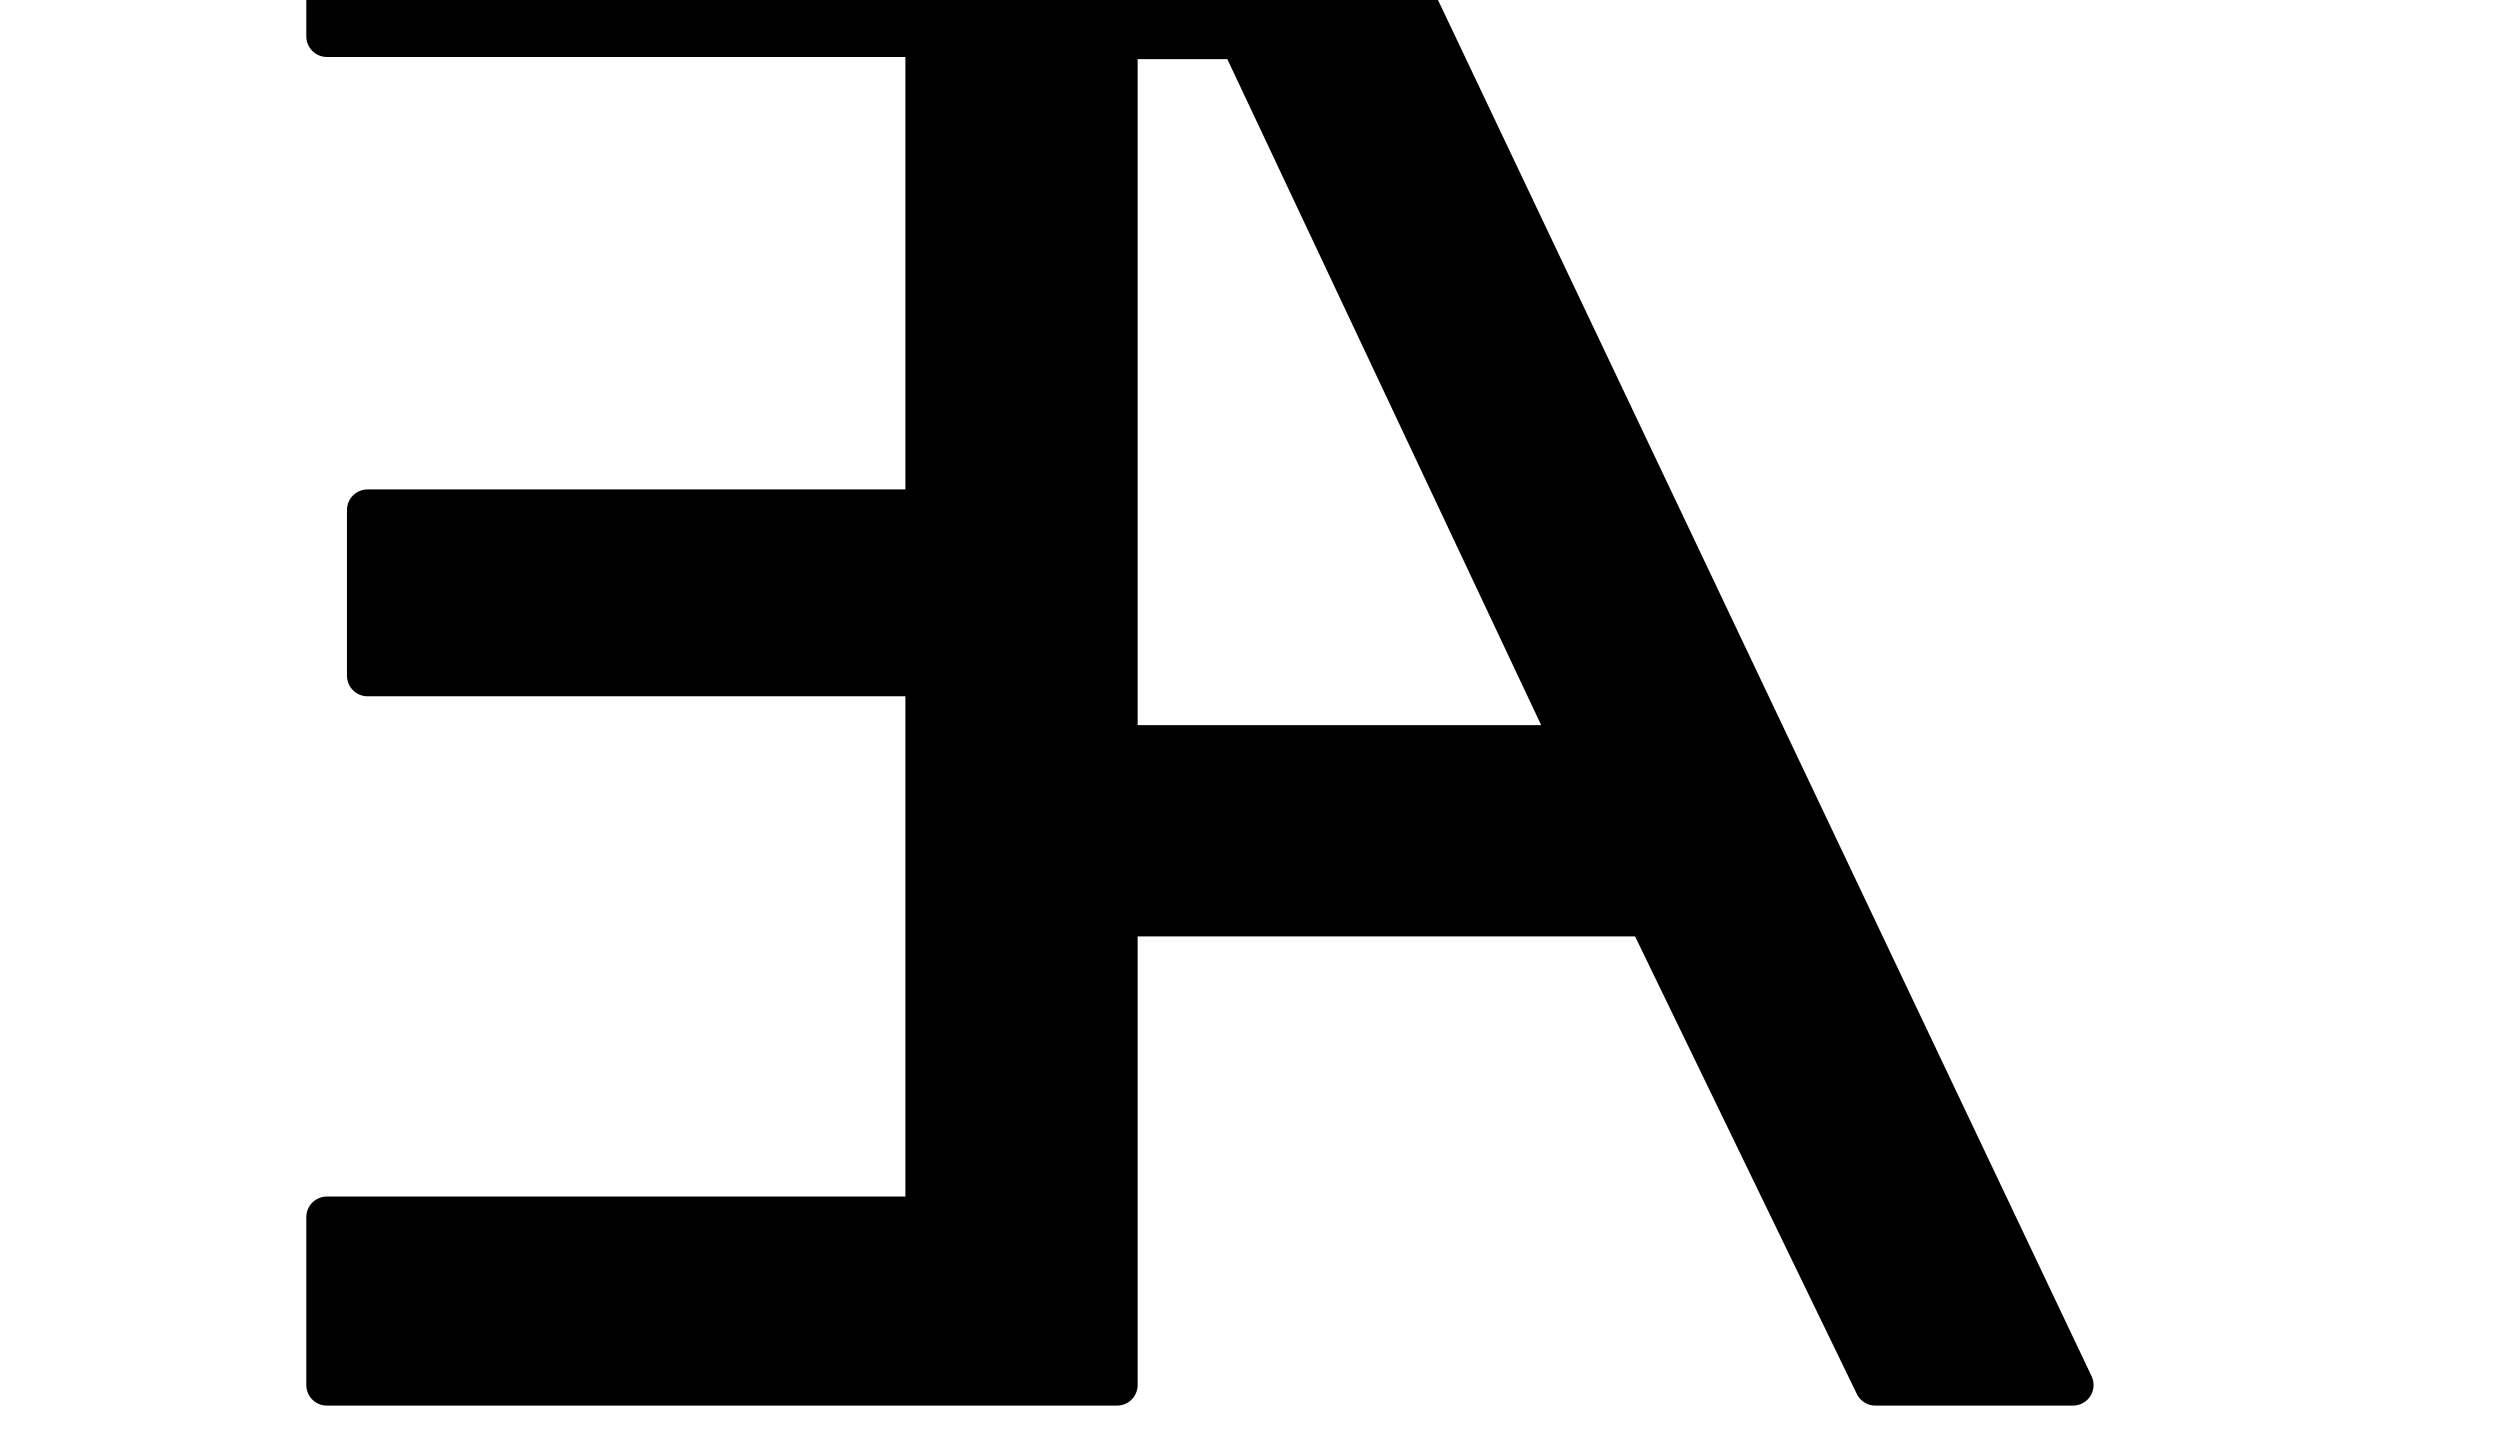
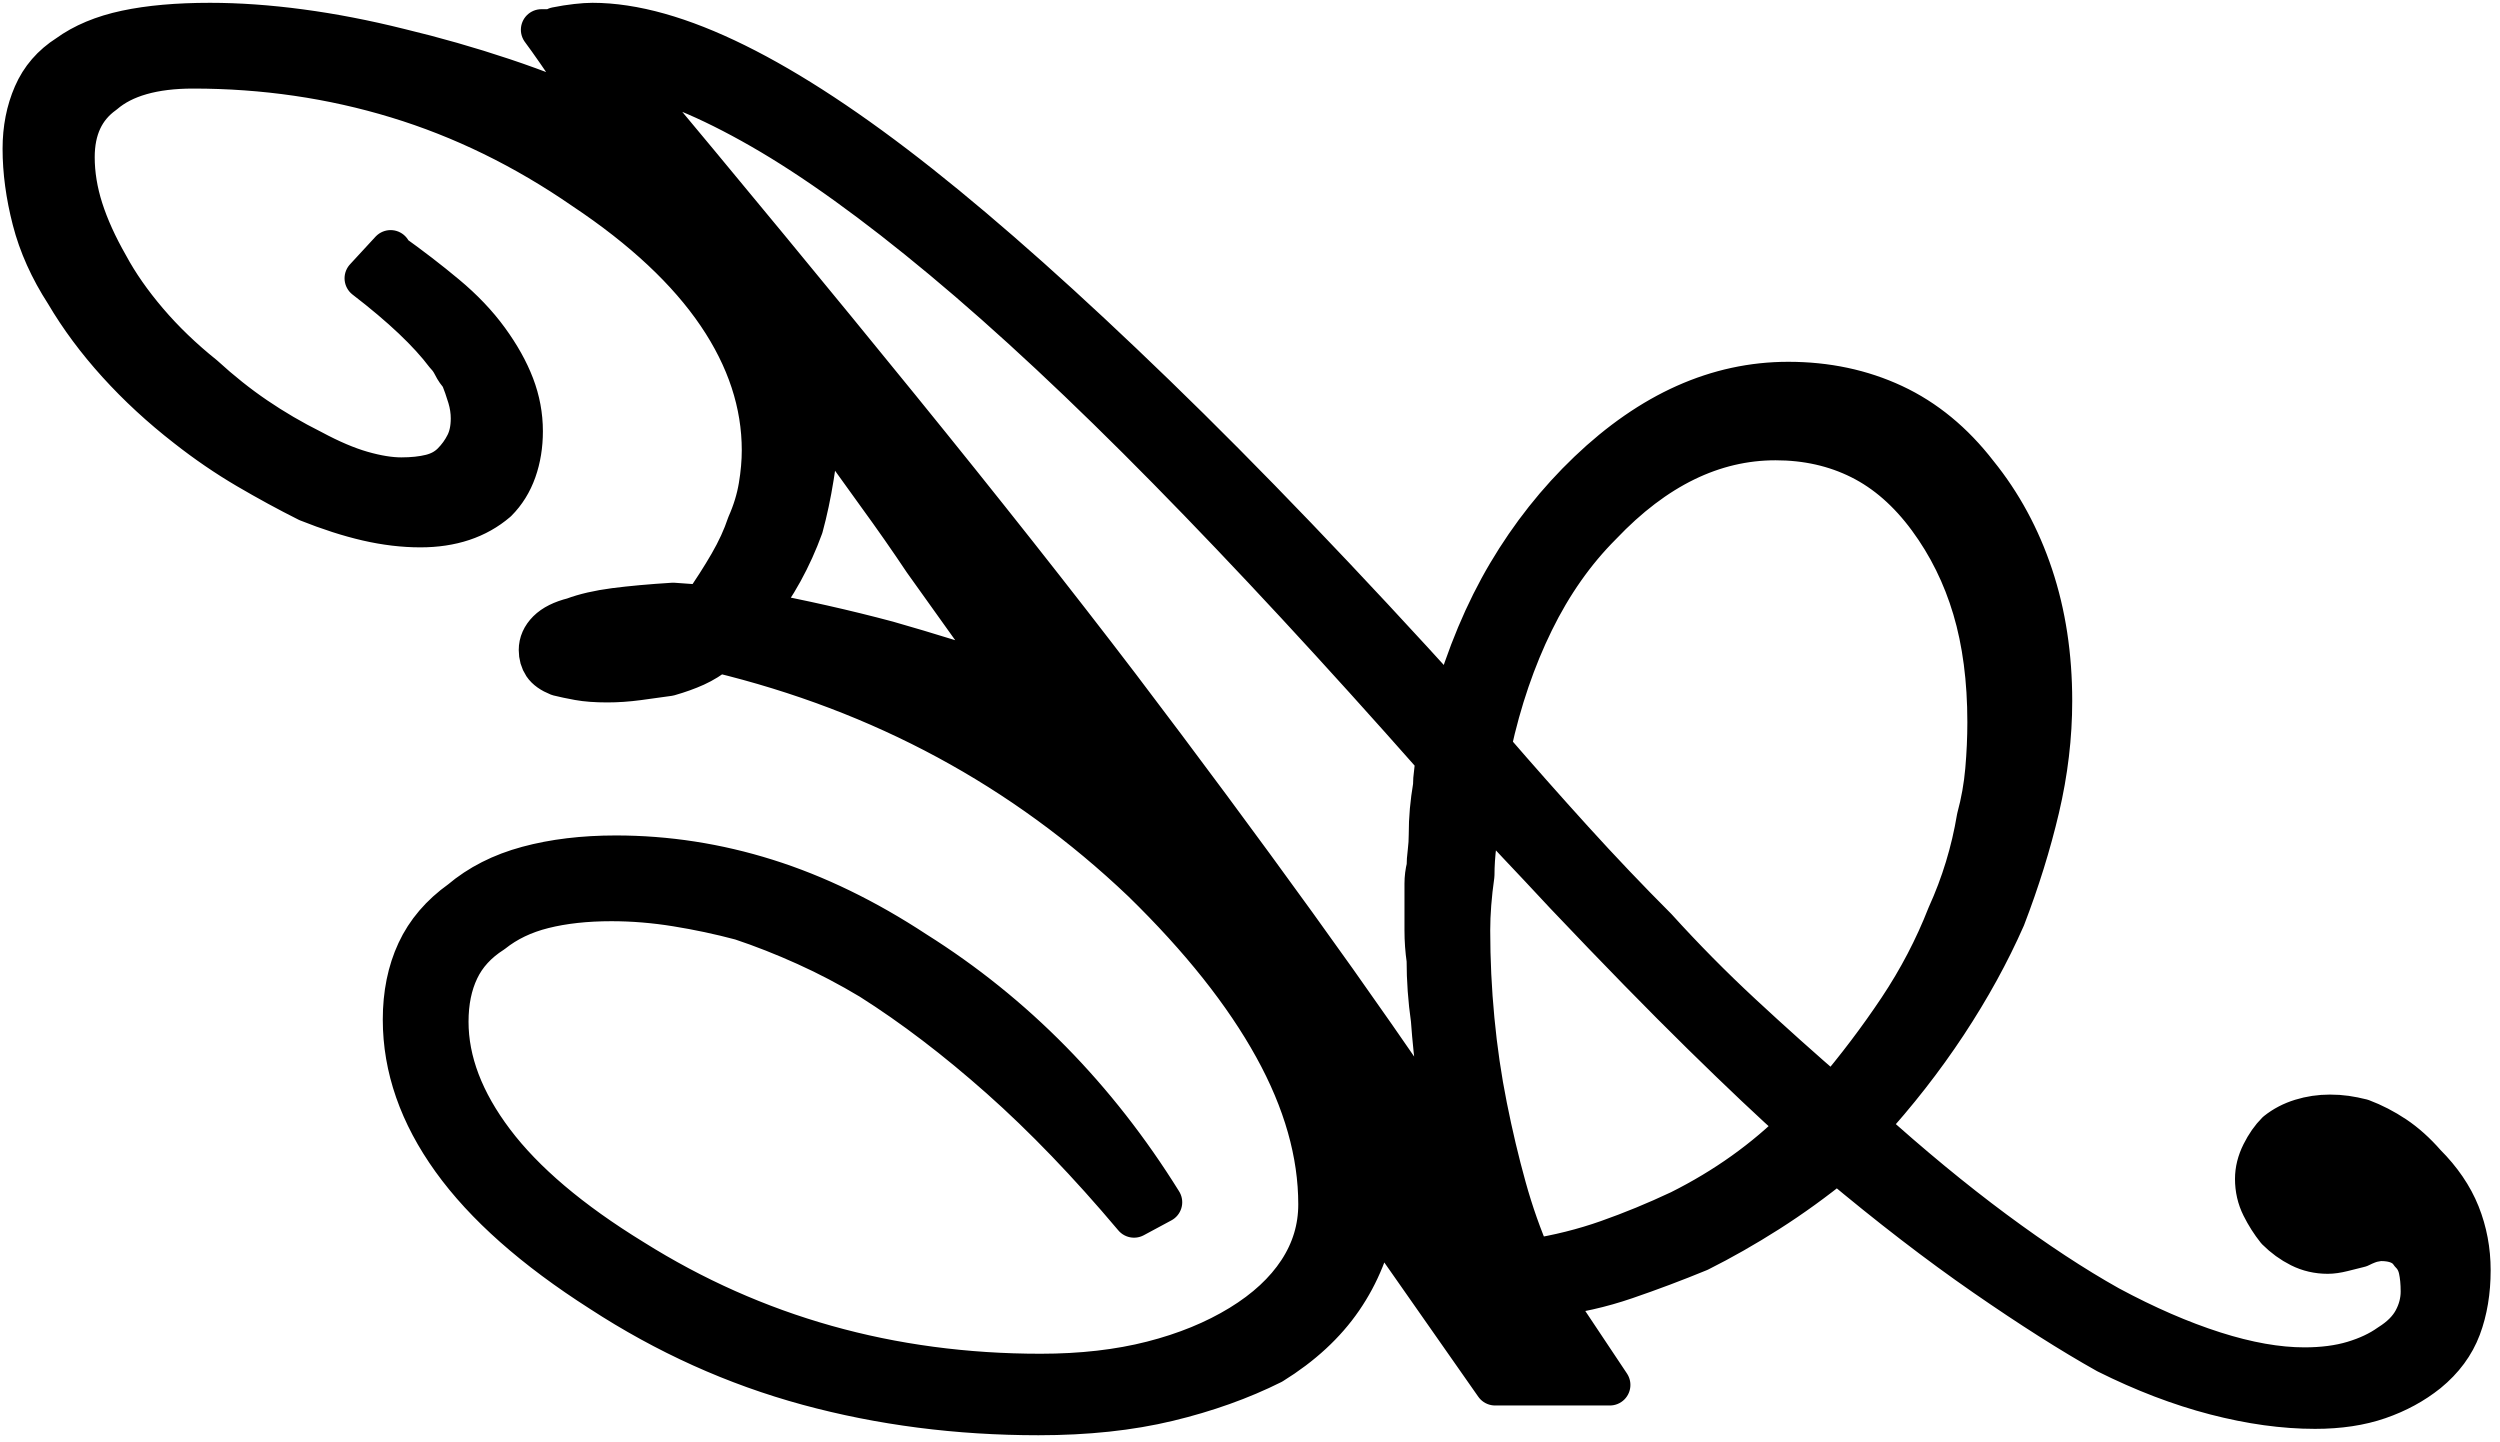
<svg xmlns="http://www.w3.org/2000/svg" width="100%" height="100%" viewBox="0 0 248 143" version="1.1" xml:space="preserve" style="fill-rule:evenodd;clip-rule:evenodd;stroke-linejoin:round;stroke-miterlimit:2;">
  <g transform="matrix(1,0,0,1,-25975.498,-20185.733)">
    <g id="Artboard4" transform="matrix(1.017506,0,0,0.888374,-180.4516,2271.18)">
      <rect x="25705.944" y="20165.549" width="243.367" height="160.52" style="fill:none;" />
      <g transform="matrix(-2.728545,0,0,3.125159,75853.252,-11411.14)">
        <g transform="matrix(75.89486,0,0,75.89486,18396.009,10153.512)">
                </g>
-         <text x="18304.783px" y="10153.512px" style="font-family:'English157BT-Regular', 'English 157';font-weight:500;font-size:75.895px;stroke:black;stroke-width:1.47px;">Æ</text>
+         <path d="M18325.806 10132.869L18325.806 10132.793Q18325.275 10133.400 18324.554 10134.159Q18323.833 10134.918 18322.846 10135.980Q18320.038 10138.940 18317.951 10140.989Q18315.864 10143.038 18314.498 10144.253Q18315.408 10145.164 18316.471 10145.923Q18317.533 10146.681 18318.748 10147.289Q18320.038 10147.896 18321.328 10148.351Q18322.618 10148.807 18324.060 10149.034Q18324.592 10147.820 18324.971 10146.454Q18325.351 10145.088 18325.654 10143.570Q18325.958 10142.052 18326.109 10140.458Q18326.261 10138.864 18326.261 10137.270Q18326.261 10136.815 18326.223 10136.322Q18326.185 10135.828 18326.109 10135.297Q18326.109 10134.766 18326.034 10134.159Q18325.958 10133.552 18325.806 10132.869M18325.502 10130.744L18325.502 10130.668Q18324.971 10128.239 18323.984 10126.228Q18322.998 10124.217 18321.556 10122.775Q18320.114 10121.257 18318.558 10120.498Q18317.002 10119.739 18315.332 10119.739Q18313.663 10119.739 18312.297 10120.422Q18310.930 10121.105 18309.868 10122.547Q18308.805 10123.989 18308.274 10125.772Q18307.743 10127.556 18307.743 10129.833Q18307.743 10130.668 18307.819 10131.540Q18307.895 10132.413 18308.122 10133.248Q18308.274 10134.159 18308.540 10135.032Q18308.805 10135.904 18309.185 10136.739Q18309.868 10138.485 18310.930 10140.079Q18311.993 10141.672 18313.283 10143.190Q18314.953 10141.748 18316.547 10140.268Q18318.141 10138.788 18319.583 10137.195Q18321.100 10135.677 18322.580 10134.045Q18324.060 10132.413 18325.502 10130.744M18349.409 10118.980L18349.409 10118.904Q18348.347 10120.422 18347.436 10121.674Q18346.525 10122.926 18345.766 10124.065Q18345.007 10125.127 18344.248 10126.190Q18343.489 10127.252 18342.730 10128.315Q18343.793 10127.935 18344.894 10127.594Q18345.994 10127.252 18347.057 10126.949Q18348.195 10126.645 18349.371 10126.380Q18350.548 10126.114 18351.762 10125.886Q18351.231 10125.203 18350.813 10124.444Q18350.396 10123.685 18350.092 10122.850Q18349.865 10122.016 18349.713 10121.067Q18349.561 10120.118 18349.409 10118.980M18364.816 10113.060L18364.816 10112.984L18365.727 10113.971Q18364.740 10114.730 18364.019 10115.413Q18363.298 10116.096 18362.843 10116.703Q18362.691 10116.855 18362.577 10117.082Q18362.463 10117.310 18362.311 10117.462Q18362.160 10117.841 18362.046 10118.221Q18361.932 10118.600 18361.932 10118.980Q18361.932 10119.511 18362.122 10119.891Q18362.311 10120.270 18362.615 10120.574Q18362.919 10120.877 18363.374 10120.991Q18363.829 10121.105 18364.436 10121.105Q18365.044 10121.105 18365.841 10120.877Q18366.637 10120.649 18367.624 10120.118Q18368.687 10119.587 18369.635 10118.942Q18370.584 10118.297 18371.495 10117.462Q18372.633 10116.551 18373.506 10115.527Q18374.379 10114.502 18374.910 10113.515Q18375.517 10112.453 18375.821 10111.504Q18376.124 10110.555 18376.124 10109.645Q18376.124 10108.886 18375.859 10108.317Q18375.593 10107.747 18375.062 10107.368Q18374.531 10106.912 18373.734 10106.685Q18372.937 10106.457 18371.874 10106.457Q18368.079 10106.457 18364.588 10107.520Q18361.097 10108.582 18357.909 10110.783Q18354.722 10112.908 18353.128 10115.261Q18351.534 10117.614 18351.534 10120.118Q18351.534 10120.725 18351.648 10121.408Q18351.762 10122.091 18352.066 10122.775Q18352.293 10123.458 18352.711 10124.179Q18353.128 10124.900 18353.659 10125.659L18354.722 10125.583Q18355.936 10125.659 18356.809 10125.772Q18357.682 10125.886 18358.289 10126.114Q18358.896 10126.266 18359.200 10126.569Q18359.503 10126.873 18359.503 10127.252Q18359.503 10127.556 18359.352 10127.784Q18359.200 10128.011 18358.820 10128.163Q18358.517 10128.239 18358.099 10128.315Q18357.682 10128.391 18357.075 10128.391Q18356.543 10128.391 18355.974 10128.315Q18355.405 10128.239 18354.874 10128.163Q18354.342 10128.011 18353.925 10127.822Q18353.508 10127.632 18353.128 10127.328Q18348.726 10128.391 18344.931 10130.440Q18341.137 10132.489 18337.949 10135.525Q18334.837 10138.561 18333.244 10141.445Q18331.650 10144.329 18331.650 10147.061Q18331.650 10148.351 18332.371 10149.452Q18333.092 10150.552 18334.458 10151.387Q18335.824 10152.222 18337.608 10152.677Q18339.391 10153.133 18341.592 10153.133Q18345.615 10153.133 18349.257 10152.108Q18352.900 10151.083 18356.164 10149.034Q18359.503 10146.985 18361.135 10144.822Q18362.767 10142.659 18362.767 10140.534Q18362.767 10139.471 18362.387 10138.675Q18362.008 10137.878 18361.173 10137.346Q18360.414 10136.739 18359.352 10136.474Q18358.289 10136.208 18356.923 10136.208Q18355.784 10136.208 18354.608 10136.398Q18353.432 10136.587 18352.293 10136.891Q18351.155 10137.270 18349.978 10137.802Q18348.802 10138.333 18347.664 10139.016Q18345.387 10140.458 18343.034 10142.545Q18340.681 10144.632 18338.253 10147.516L18337.266 10146.985Q18339.012 10144.177 18341.213 10141.938Q18343.414 10139.699 18346.070 10138.029Q18348.726 10136.284 18351.383 10135.449Q18354.039 10134.614 18356.771 10134.614Q18358.517 10134.614 18359.921 10134.994Q18361.325 10135.373 18362.311 10136.208Q18363.374 10136.967 18363.867 10138.029Q18364.361 10139.092 18364.361 10140.458Q18364.361 10143.038 18362.615 10145.467Q18360.869 10147.896 18357.302 10150.173Q18353.811 10152.449 18349.903 10153.512Q18345.994 10154.575 18341.668 10154.575Q18339.088 10154.575 18337.038 10154.081Q18334.989 10153.588 18333.320 10152.753Q18331.726 10151.766 18330.815 10150.438Q18329.904 10149.110 18329.601 10147.440L18325.351 10153.512L18321.252 10153.512L18323.377 10150.324Q18322.011 10150.173 18320.683 10149.717Q18319.355 10149.262 18318.065 10148.731Q18316.850 10148.123 18315.598 10147.327Q18314.346 10146.530 18313.131 10145.543Q18310.323 10147.896 18307.857 10149.603Q18305.390 10151.311 18303.493 10152.374Q18301.520 10153.360 18299.622 10153.854Q18297.725 10154.347 18296.055 10154.347Q18294.765 10154.347 18293.778 10154.005Q18292.792 10153.664 18292.033 10153.057Q18291.198 10152.374 18290.856 10151.463Q18290.515 10150.552 18290.515 10149.414Q18290.515 10148.351 18290.894 10147.402Q18291.274 10146.454 18292.109 10145.619Q18292.640 10145.012 18293.209 10144.632Q18293.778 10144.253 18294.385 10144.025Q18294.689 10143.949 18294.955 10143.911Q18295.220 10143.873 18295.524 10143.873Q18296.055 10143.873 18296.548 10144.025Q18297.042 10144.177 18297.421 10144.480Q18297.725 10144.784 18297.952 10145.239Q18298.180 10145.695 18298.180 10146.150Q18298.180 10146.681 18297.952 10147.137Q18297.725 10147.592 18297.421 10147.972Q18297.042 10148.351 18296.586 10148.579Q18296.131 10148.807 18295.600 10148.807Q18295.372 10148.807 18295.068 10148.731Q18294.765 10148.655 18294.461 10148.579Q18294.158 10148.427 18293.968 10148.389Q18293.778 10148.351 18293.702 10148.351Q18293.323 10148.351 18293.057 10148.465Q18292.792 10148.579 18292.640 10148.807Q18292.412 10149.034 18292.336 10149.376Q18292.260 10149.717 18292.260 10150.173Q18292.260 10150.704 18292.526 10151.197Q18292.792 10151.691 18293.399 10152.070Q18293.930 10152.449 18294.689 10152.677Q18295.448 10152.905 18296.435 10152.905Q18297.877 10152.905 18299.660 10152.336Q18301.444 10151.766 18303.417 10150.704Q18305.314 10149.641 18307.515 10148.010Q18309.716 10146.378 18312.069 10144.253Q18310.475 10142.507 18309.223 10140.610Q18307.971 10138.712 18307.136 10136.815Q18306.377 10134.842 18305.921 10132.907Q18305.466 10130.971 18305.466 10129.074Q18305.466 10126.645 18306.149 10124.596Q18306.832 10122.547 18308.122 10120.953Q18309.413 10119.283 18311.120 10118.486Q18312.828 10117.690 18314.877 10117.690Q18316.774 10117.690 18318.558 10118.486Q18320.341 10119.283 18322.011 10120.877Q18323.681 10122.471 18324.895 10124.520Q18326.109 10126.569 18326.868 10129.226Q18332.712 10122.775 18337.494 10118.145Q18342.275 10113.515 18345.918 10110.631Q18349.561 10107.747 18352.483 10106.305Q18355.405 10104.863 18357.606 10104.863Q18357.834 10104.863 18358.175 10104.901Q18358.517 10104.939 18358.896 10105.015Q18359.048 10105.091 18359.200 10105.091Q18359.352 10105.091 18359.427 10105.091Q18359.200 10105.395 18358.858 10105.888Q18358.517 10106.381 18358.061 10107.064Q18357.758 10107.444 18357.530 10107.747Q18357.302 10108.051 18357.151 10108.279Q18358.972 10107.444 18360.794 10106.837Q18362.615 10106.229 18364.512 10105.774Q18366.334 10105.319 18368.041 10105.091Q18369.749 10104.863 18371.267 10104.863Q18373.013 10104.863 18374.265 10105.129Q18375.517 10105.395 18376.352 10106.002Q18377.187 10106.533 18377.566 10107.406Q18377.946 10108.279 18377.946 10109.341Q18377.946 10110.555 18377.604 10111.884Q18377.263 10113.212 18376.428 10114.502Q18375.669 10115.792 18374.568 10117.007Q18373.468 10118.221 18372.102 10119.283Q18371.039 10120.118 18369.939 10120.763Q18368.838 10121.408 18367.776 10121.940Q18366.637 10122.395 18365.651 10122.623Q18364.664 10122.850 18363.753 10122.850Q18362.919 10122.850 18362.236 10122.623Q18361.552 10122.395 18361.021 10121.940Q18360.566 10121.484 18360.338 10120.839Q18360.110 10120.194 18360.110 10119.435Q18360.110 10118.600 18360.414 10117.803Q18360.718 10117.007 18361.325 10116.172Q18361.932 10115.337 18362.843 10114.578Q18363.753 10113.819 18364.816 10113.060M18356.467 10106.685L18356.467 10106.609Q18354.418 10106.988 18351.572 10108.620Q18348.726 10110.252 18345.083 10113.288Q18341.440 10116.323 18337.038 10120.801Q18332.636 10125.279 18327.476 10131.123Q18327.476 10131.351 18327.514 10131.616Q18327.551 10131.882 18327.551 10132.110Q18327.627 10132.565 18327.665 10132.982Q18327.703 10133.400 18327.703 10133.855Q18327.703 10134.159 18327.741 10134.462Q18327.779 10134.766 18327.779 10134.994Q18327.855 10135.297 18327.855 10135.601Q18327.855 10135.904 18327.855 10136.208Q18327.855 10136.739 18327.855 10137.270Q18327.855 10137.802 18327.779 10138.333Q18327.779 10138.864 18327.741 10139.396Q18327.703 10139.927 18327.627 10140.458Q18327.551 10141.521 18327.400 10142.621Q18327.248 10143.722 18327.096 10144.784Q18329.525 10141.141 18332.485 10137.043Q18335.445 10132.944 18338.784 10128.543Q18342.199 10124.065 18346.639 10118.600Q18351.079 10113.136 18356.467 10106.685" style="fill-rule:nonzero;stroke:black;stroke-width:1.47px;" />
      </g>
    </g>
  </g>
</svg>
